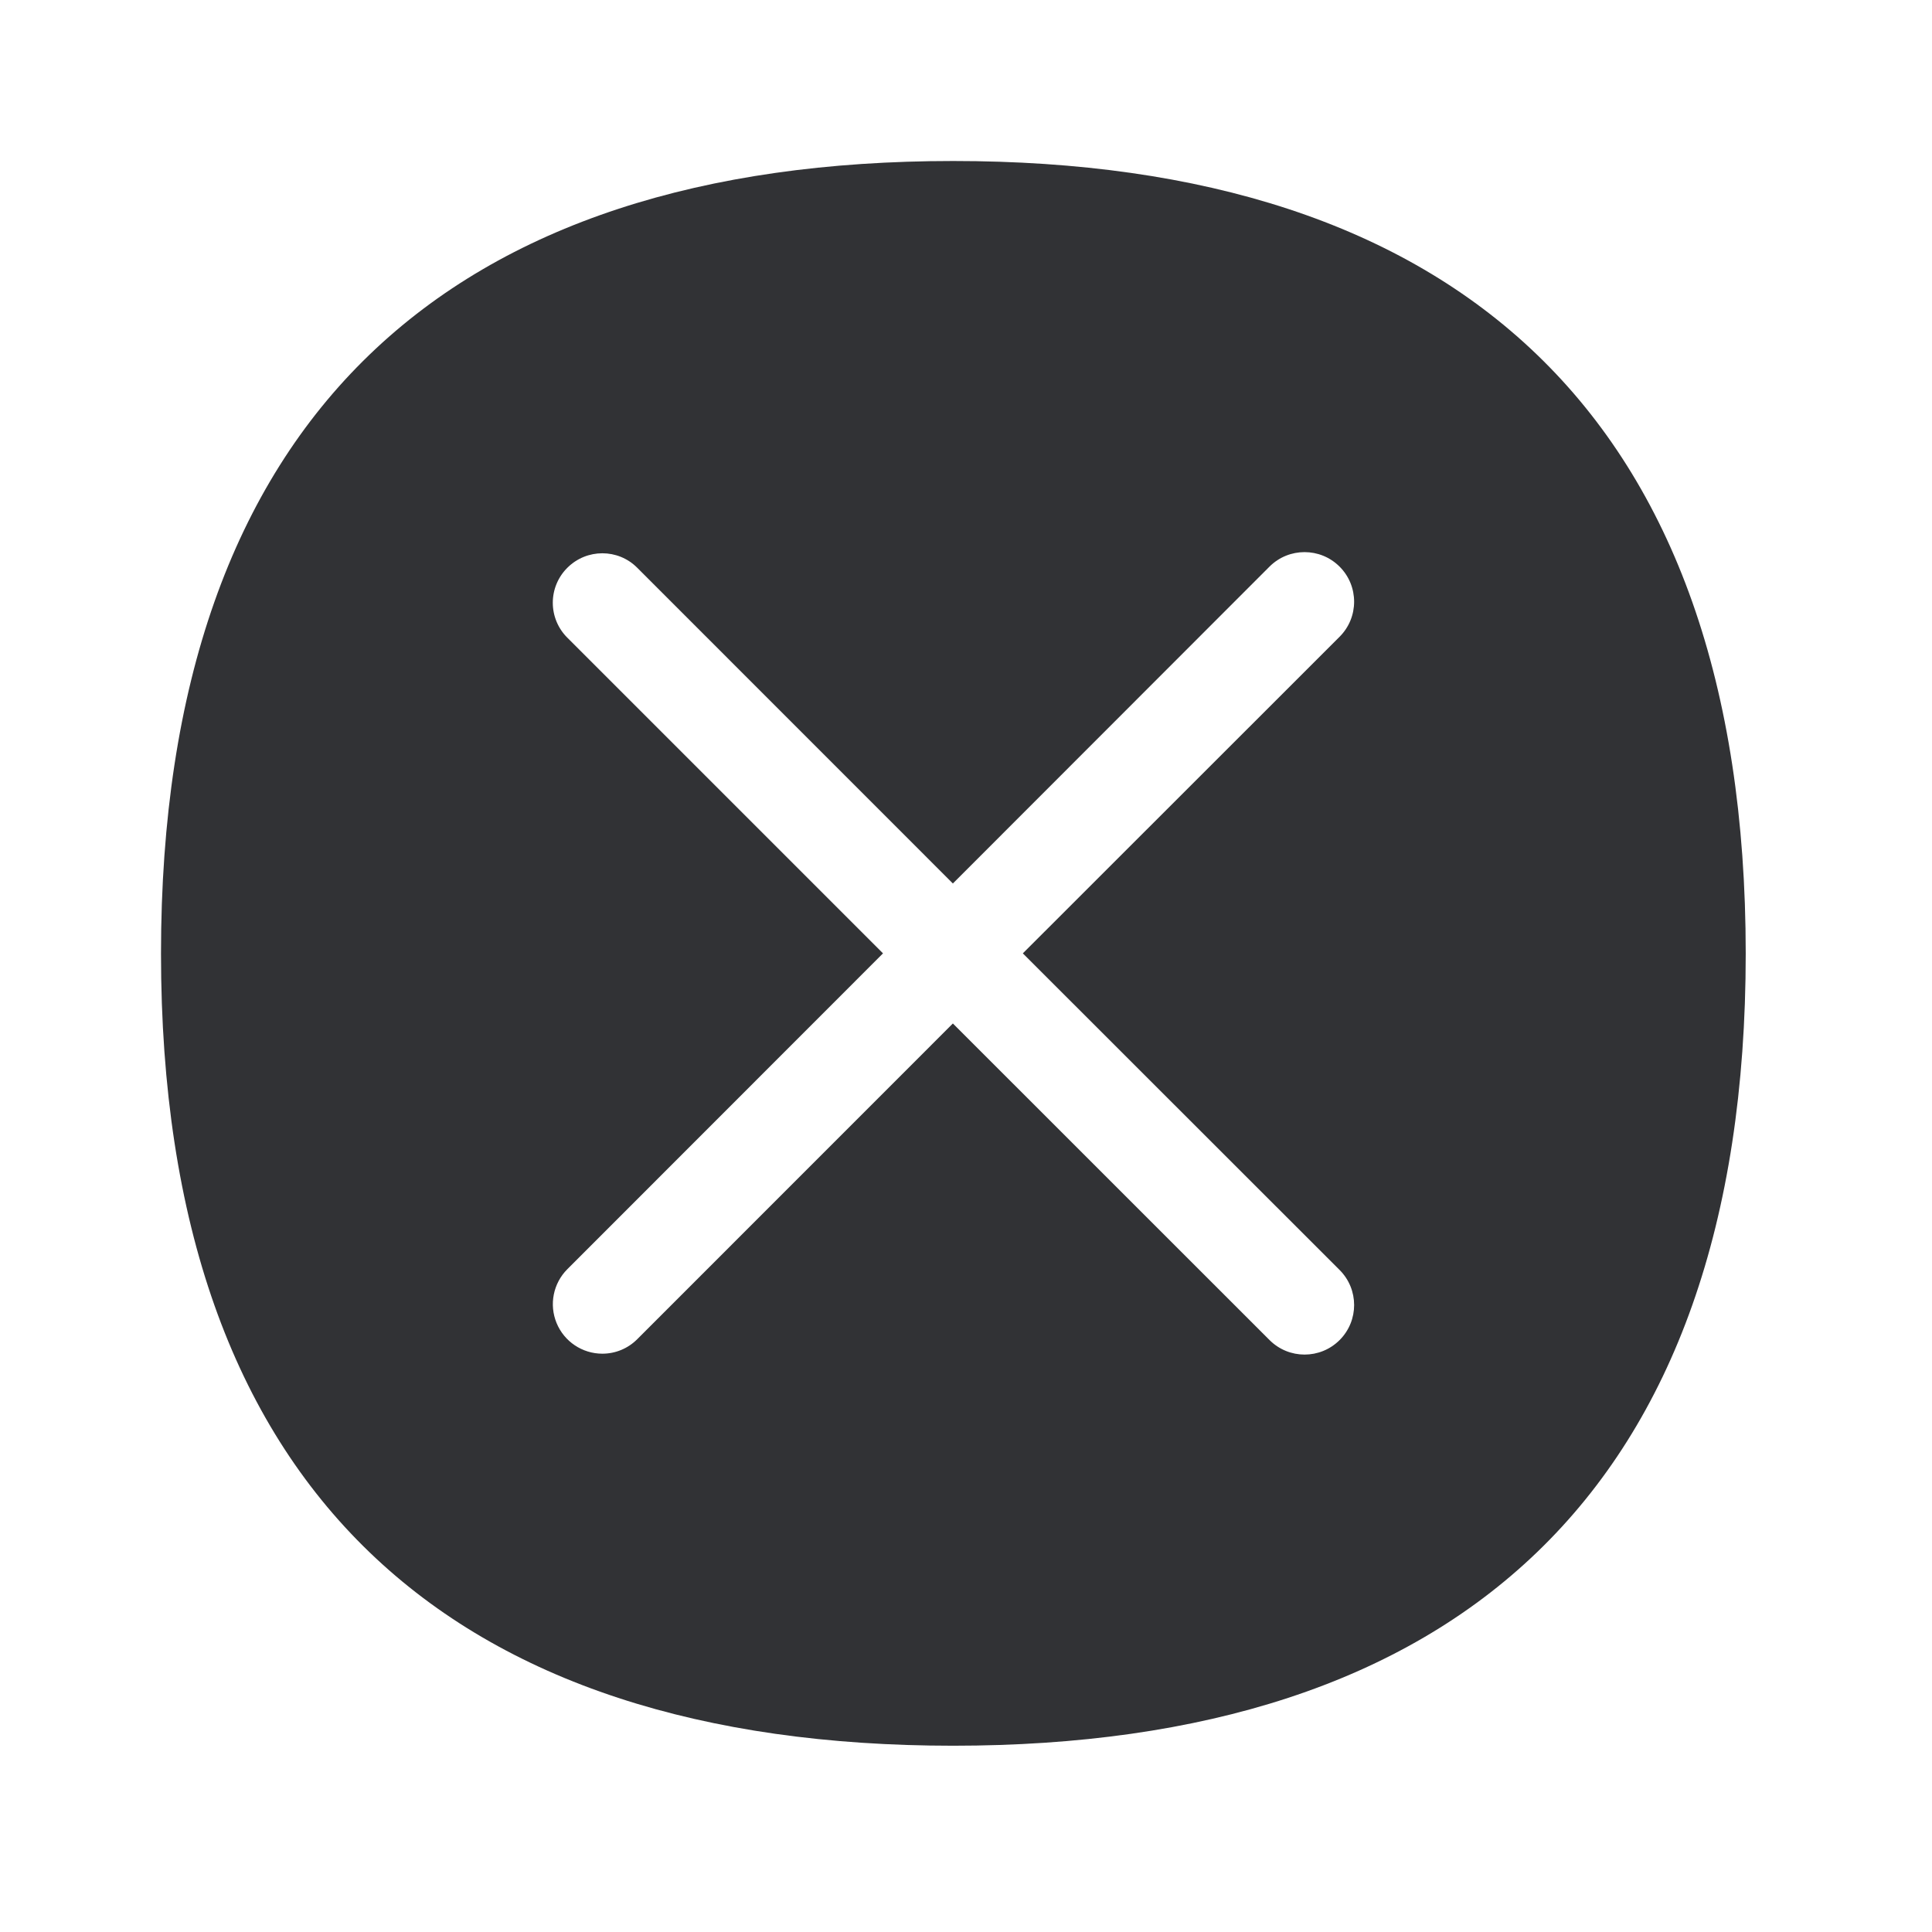
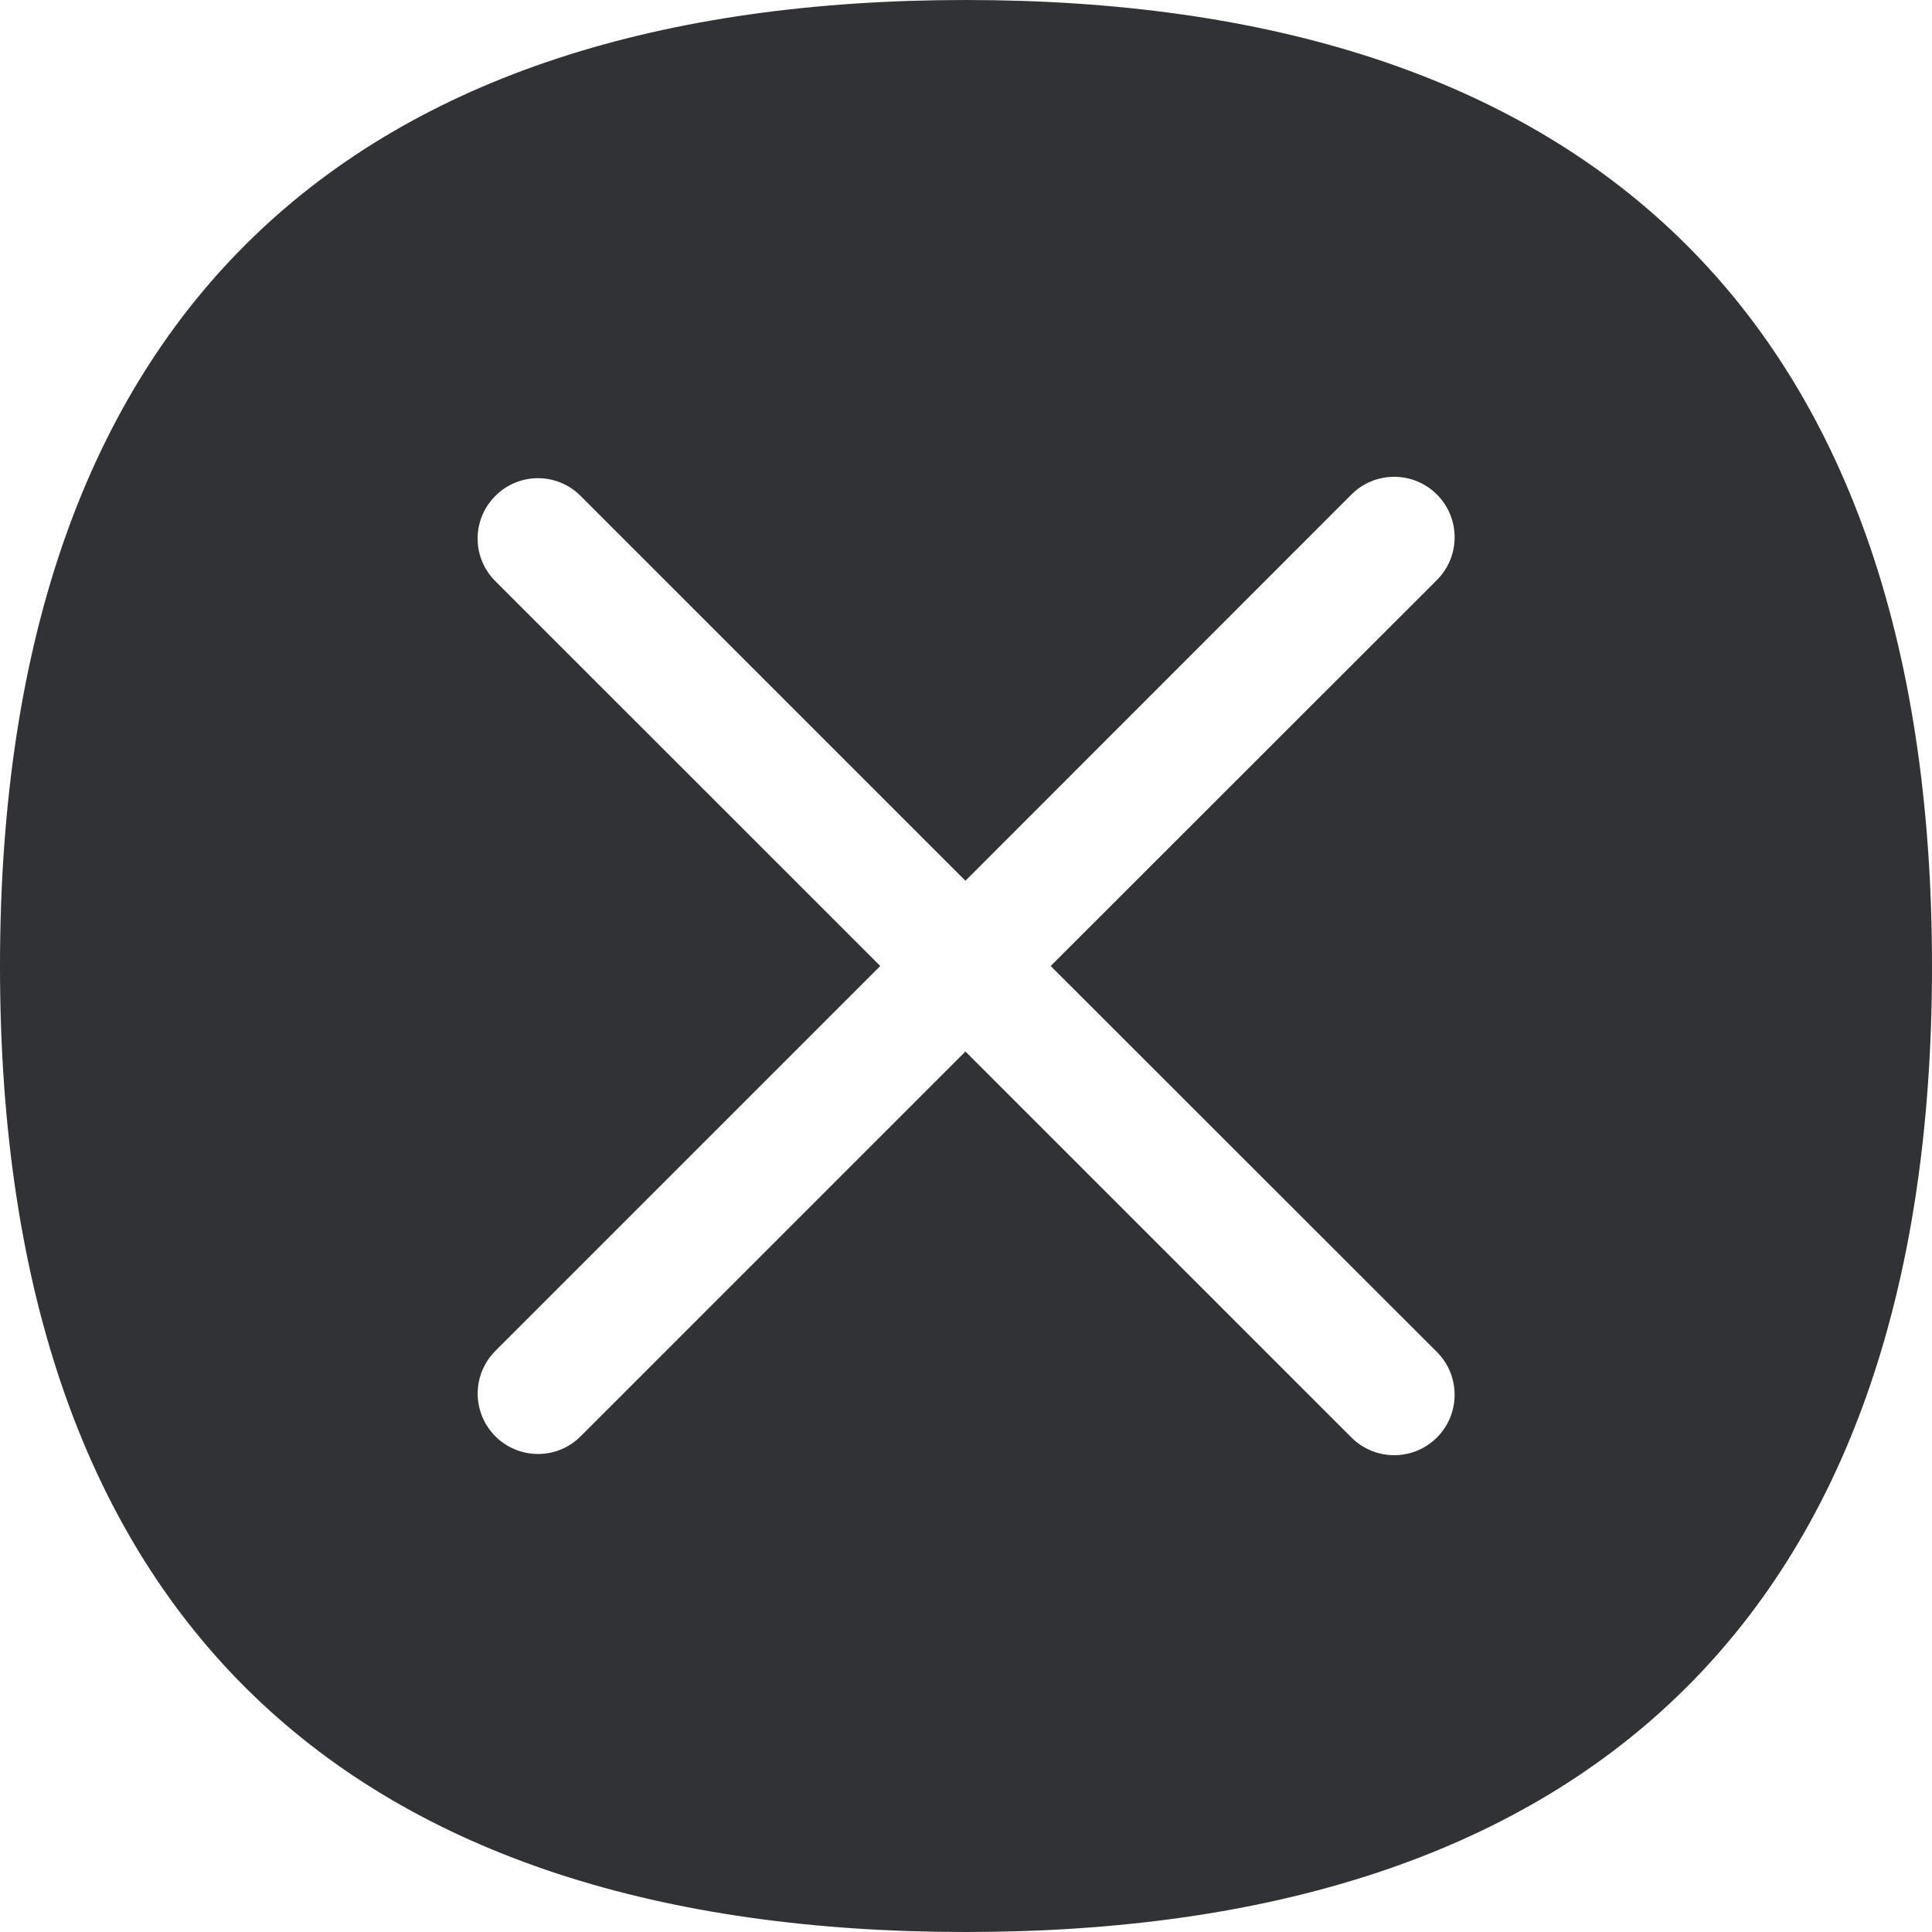
<svg xmlns="http://www.w3.org/2000/svg" width="24" height="24" viewBox="0 0 24 24">
-   <path d="M16.641 15.776a.615.615 0 11-.87.871l-3.934-3.933-3.921 3.922a.61.61 0 01-.434.18.615.615 0 01-.434-1.05l3.921-3.923-3.921-3.921a.612.612 0 010-.869c.24-.24.63-.24.868 0l3.921 3.922 3.933-3.936a.615.615 0 11.871.871l-3.935 3.933 3.935 3.933zM11.841 2C5.62 2 2 5.14 2 11.846c0 6.706 3.622 9.84 9.84 9.84 6.219 0 9.846-3.134 9.846-9.84C21.686 5.14 18.06 2 11.84 2z" fill="#313235" fill-rule="nonzero" />
+   <path d="M17.85 16.795a.75.75 0 11-1.062 1.062l-4.795-4.795-4.78 4.78a.744.744 0 01-.53.22.75.75 0 01-.53-1.28l4.782-4.782-4.781-4.78a.746.746 0 010-1.06.746.746 0 011.058 0l4.781 4.781 4.795-4.798a.75.75 0 111.062 1.062L13.052 12l4.798 4.795zM11.997 0C4.415 0 0 3.828 0 12.003 0 20.18 4.415 24 11.997 24 19.577 24 24 20.179 24 12.003 24 3.828 19.578 0 11.997 0z" fill="#313235" fill-rule="nonzero" />
</svg>
